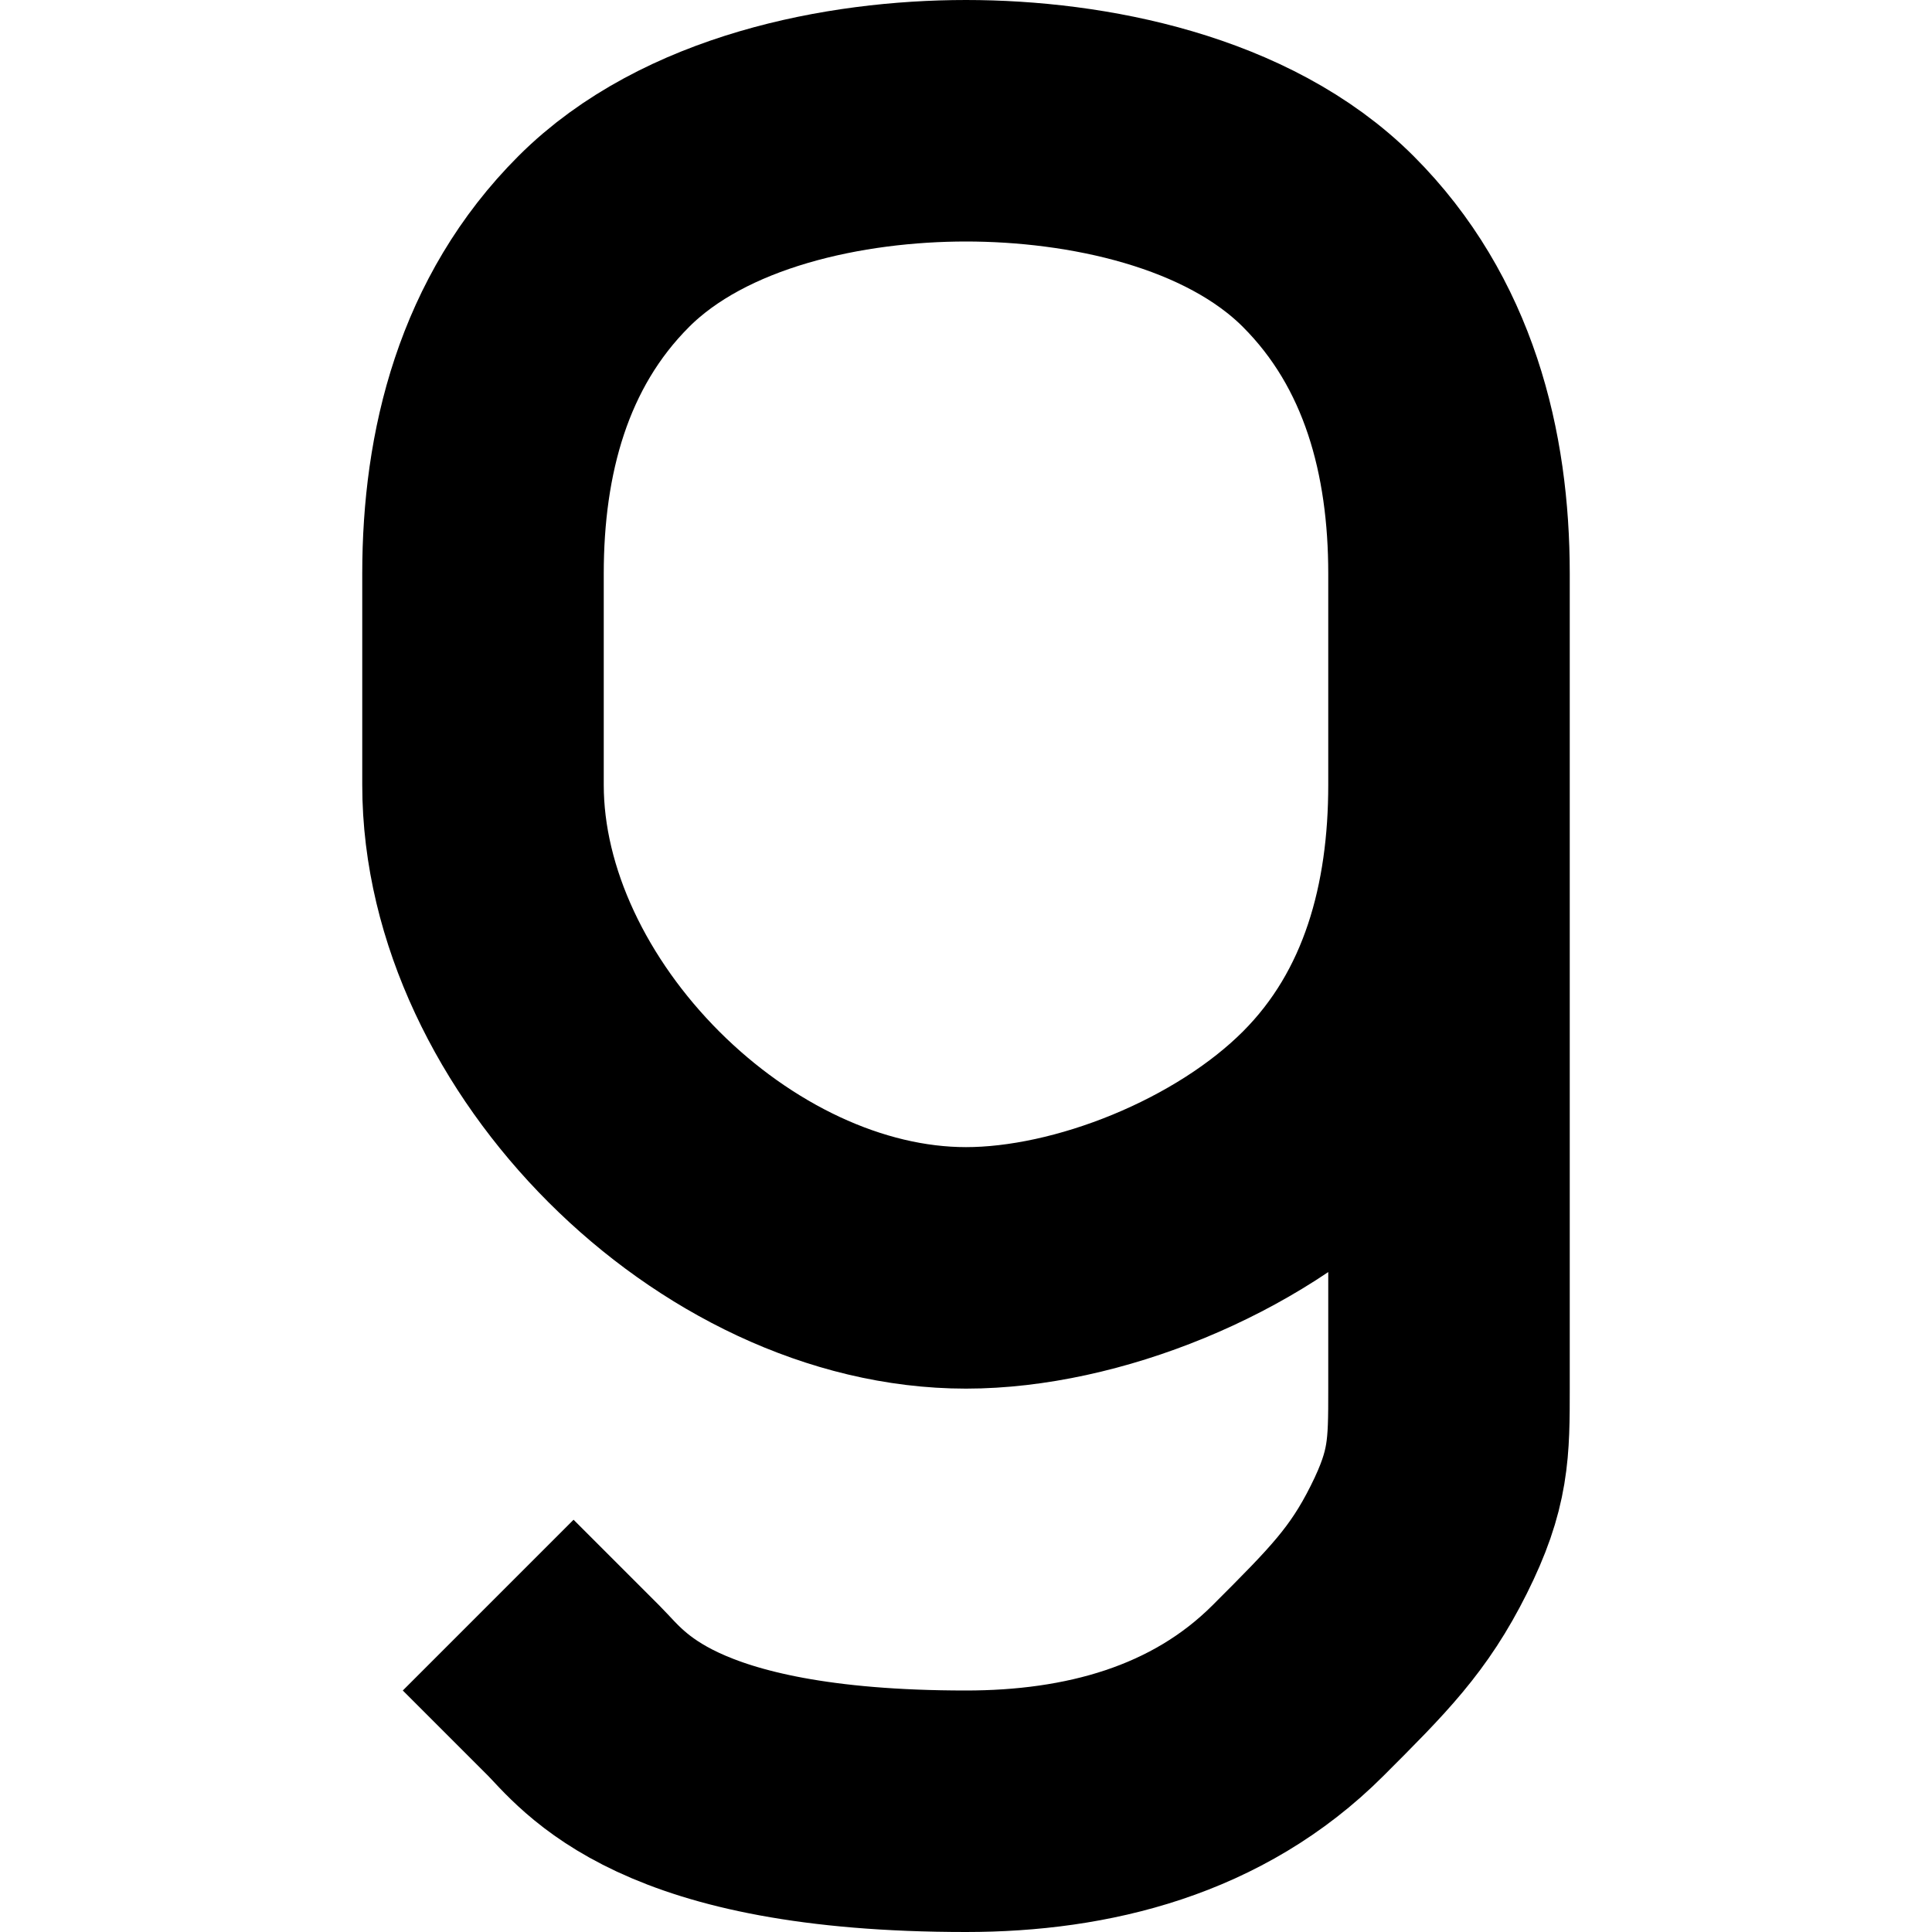
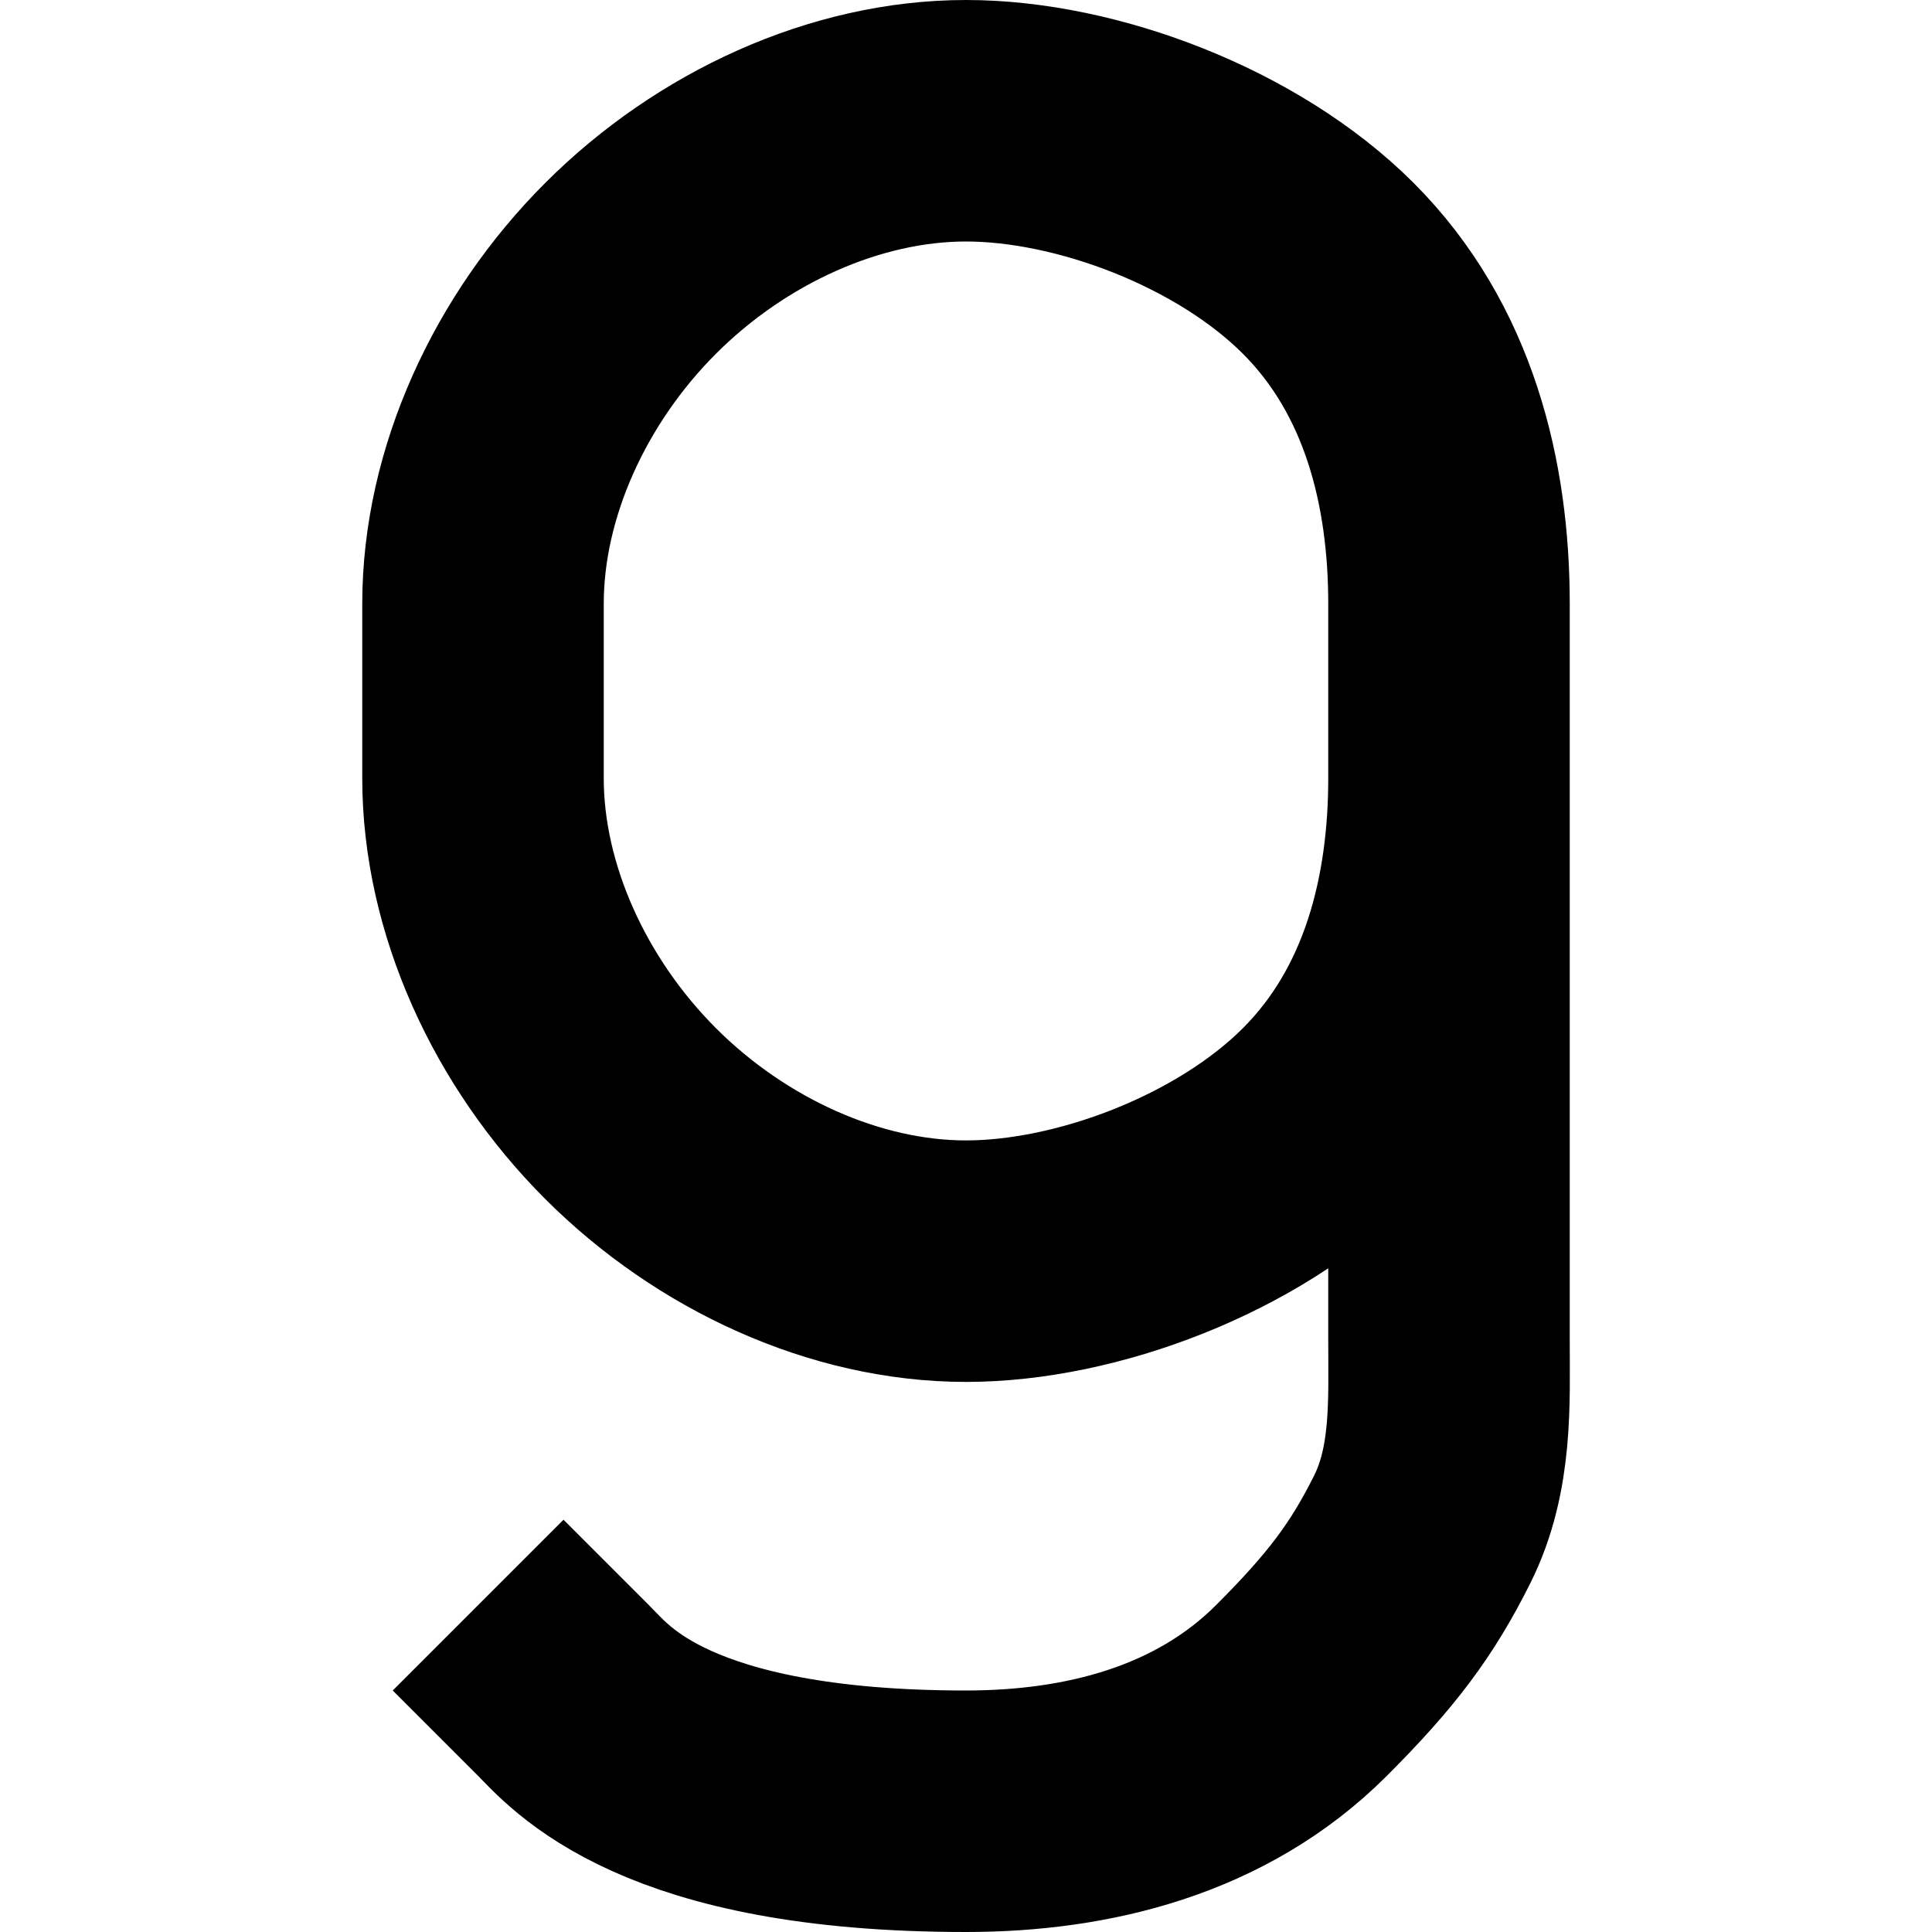
- <svg xmlns="http://www.w3.org/2000/svg" fill="none" viewBox="0 0 32 32">
-   <path stroke="currentColor" stroke-linecap="square" stroke-width="4" d="M24 13c0 2-.5 4-2 5.5S18 21 16 21s-4-1-5.5-2.5S8 15 8 13V9.5c0-2 .5-4 2-5.5s4-2 6-2 4.5.5 6 2 2 3.5 2 5.5V23c0 1 0 1.5-.5 2.5s-1 1.5-2 2.5C20 29.5 18 30 16 30c-5 0-6-1.5-6.5-2" />
+ <svg xmlns="http://www.w3.org/2000/svg" fill="none" viewBox="0 0 36 36">
+   <path stroke="currentColor" stroke-linecap="square" stroke-width="4.5" d="M27 14.5c0 2.25-.562 4.562-2.25 6.25S20.25 23.5 18 23.5s-4.562-1.062-6.25-2.75S9 16.75 9 14.5v-3.25C9 9 10.062 6.688 11.75 5s4-2.75 6.25-2.75S23.062 3.312 24.75 5 27 9 27 11.25V25c0 1.125.063 2.375-.5 3.5s-1.125 1.875-2.25 3c-1.688 1.688-4 2.25-6.25 2.25-5.625 0-7-1.75-7.5-2.25" />
</svg>
